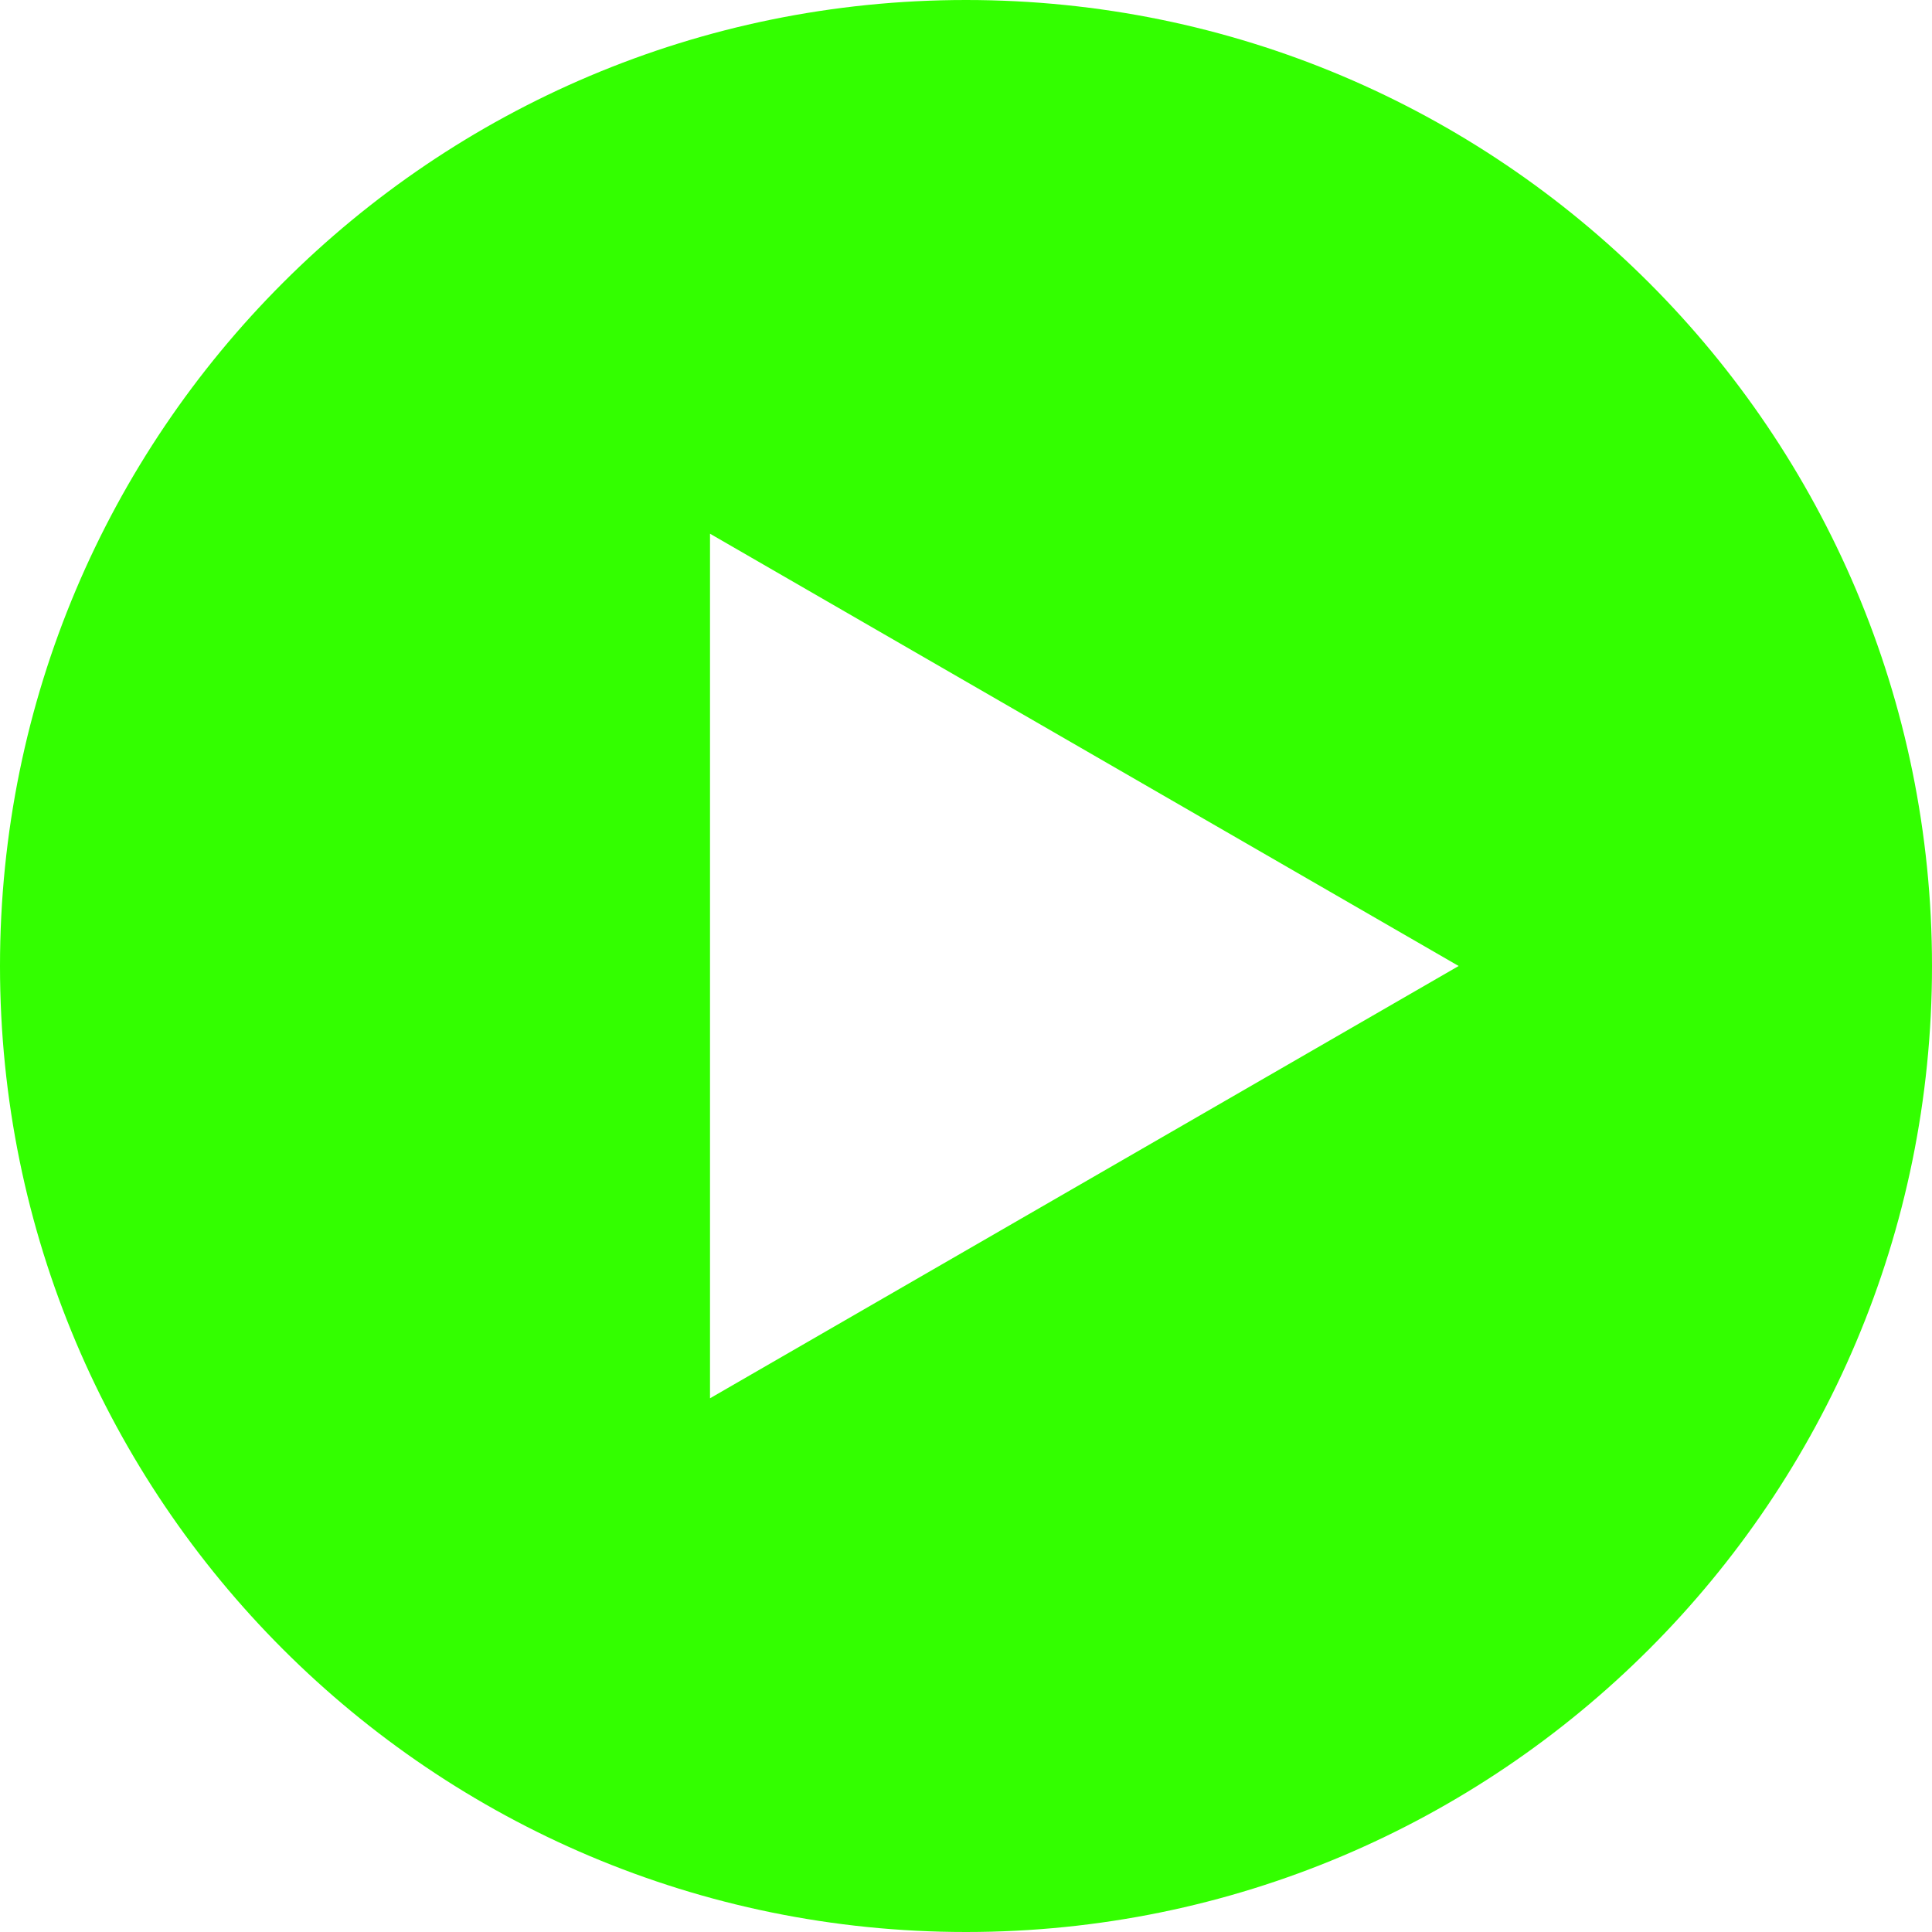
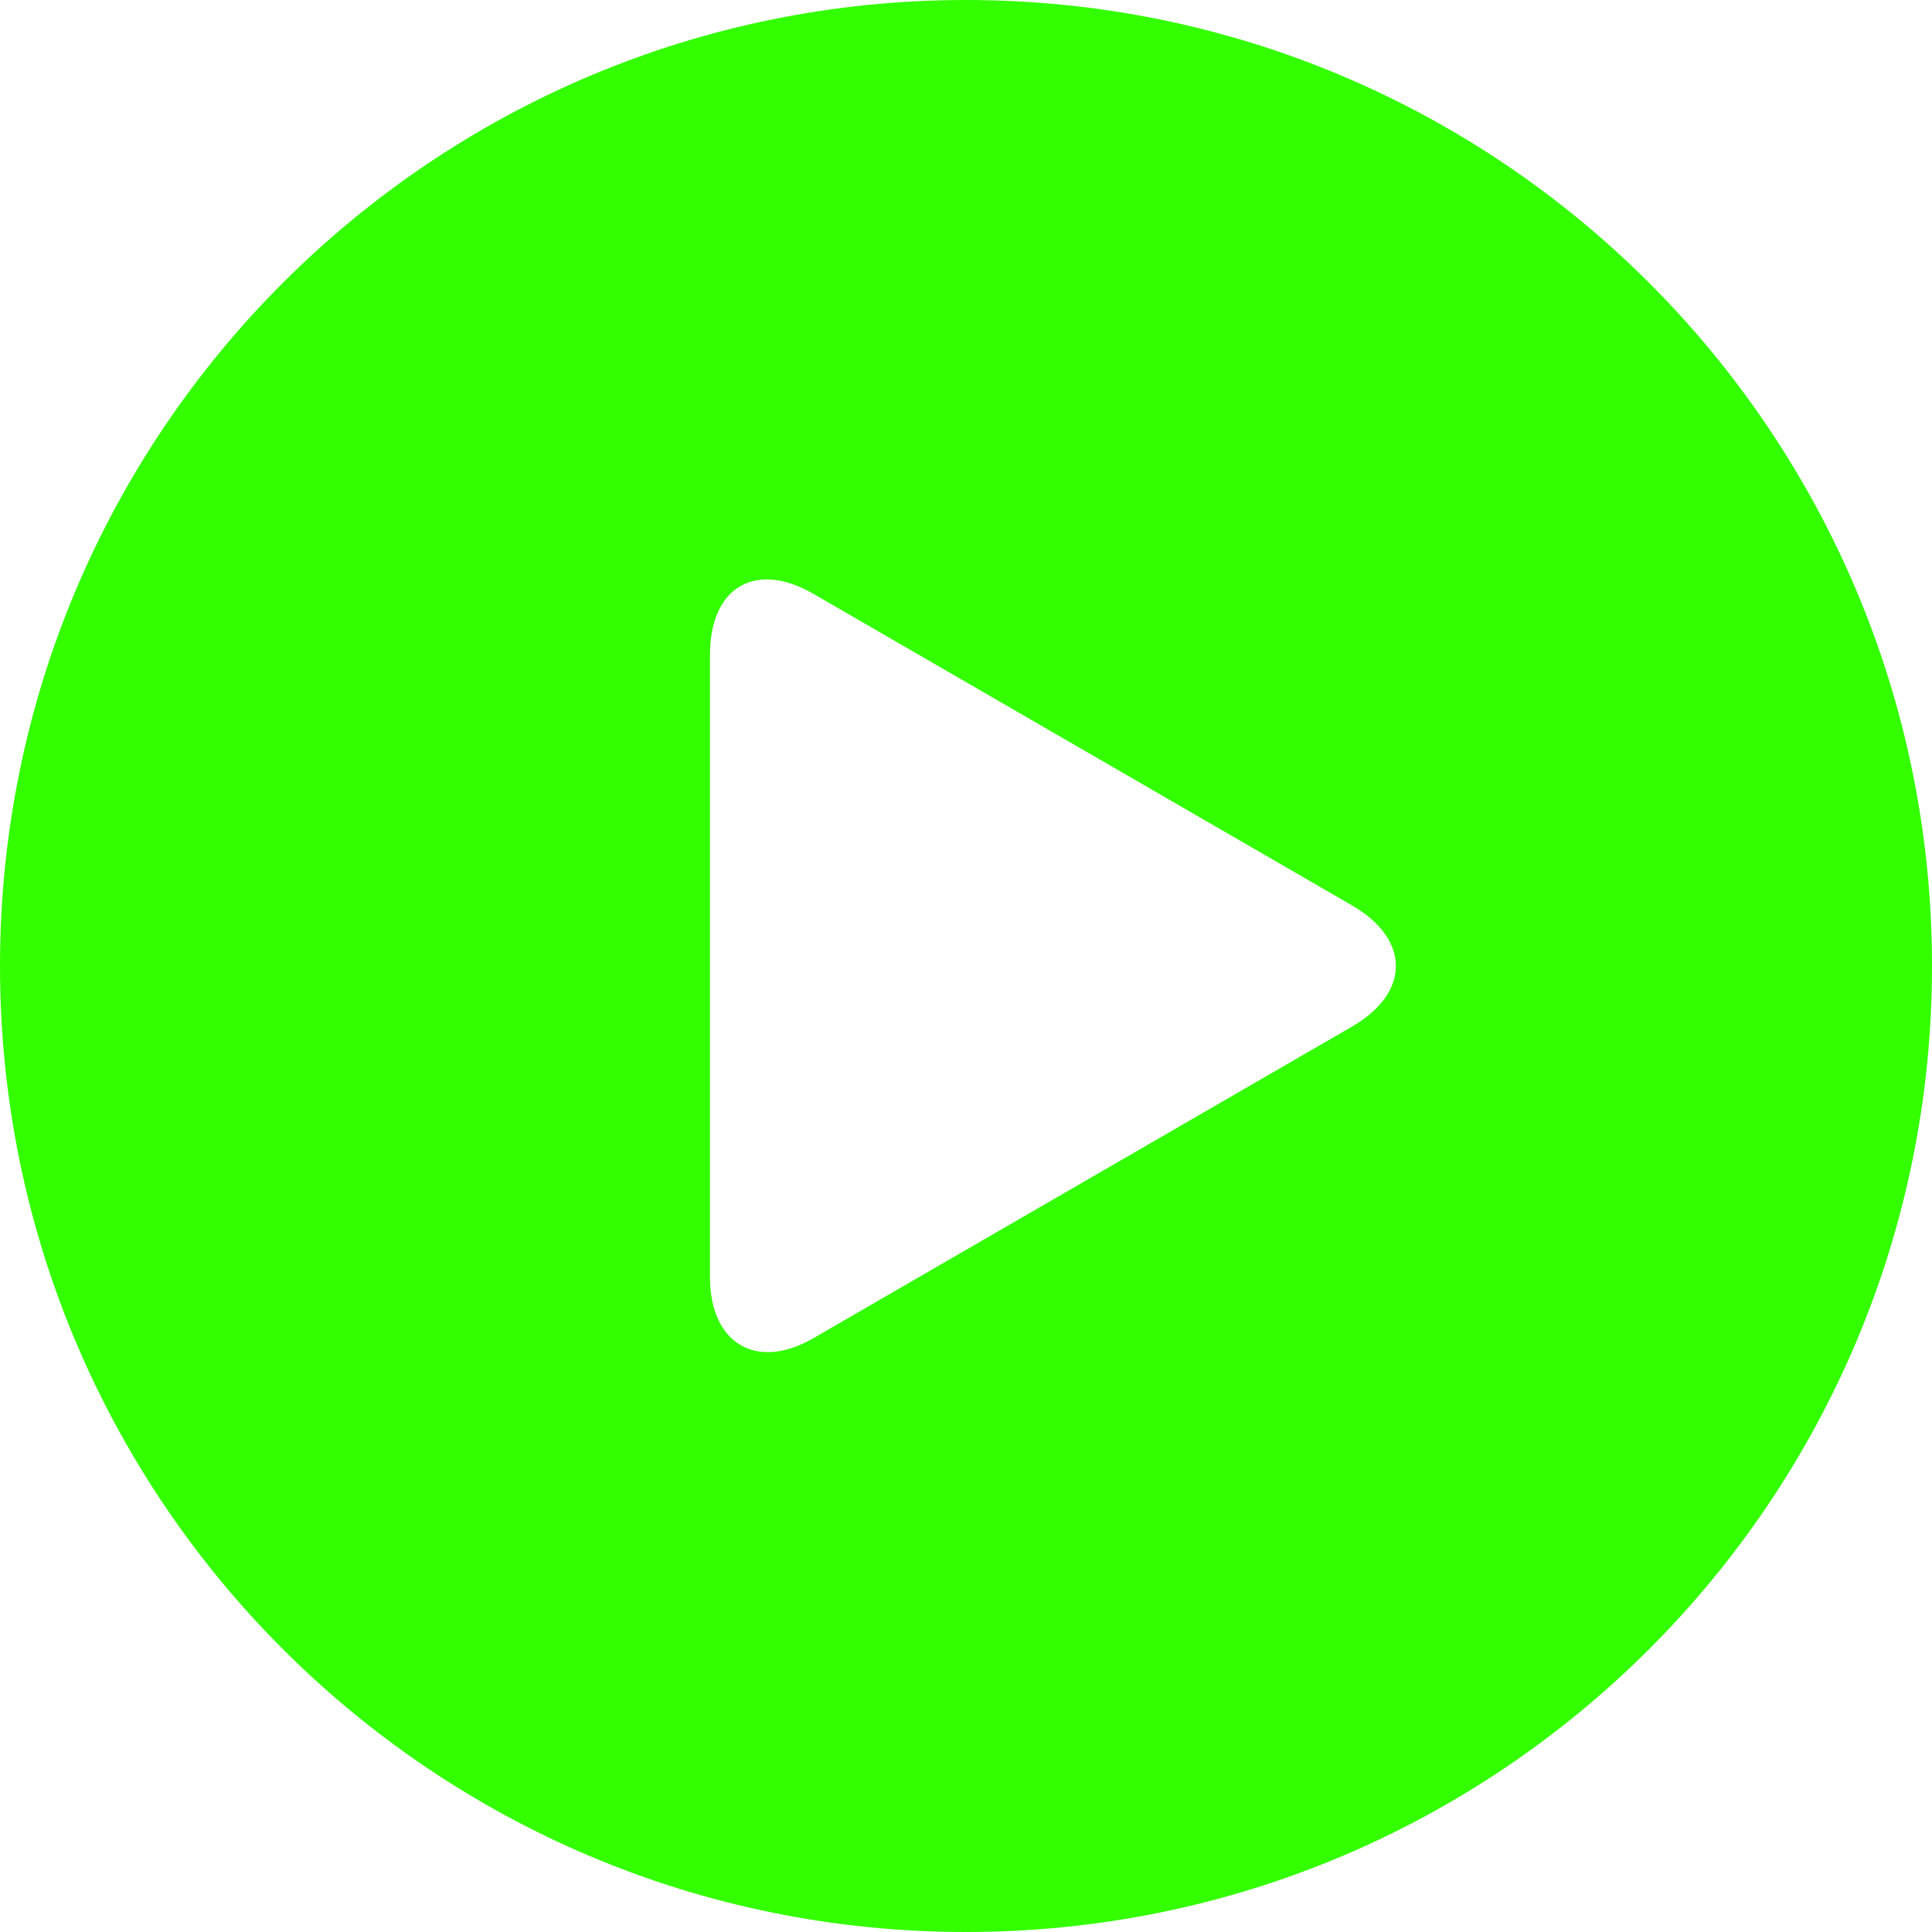
<svg xmlns="http://www.w3.org/2000/svg" version="1.1" id="Layer_1" x="0px" y="0px" viewBox="0 0 80 80" style="enable-background:new 0 0 80 80;" xml:space="preserve">
  <style type="text/css">
	.st0{fill:#33FF00;}
</style>
-   <path class="st0" d="M40,0C17.9,0,0,17.9,0,40c0,22.1,17.9,40,40,40c22.1,0,40-17.9,40-40C80,17.9,62.1,0,40,0z M29.4,57.9V22.1  l31,17.9L29.4,57.9z" />
+   <g>
+     <path class="st0" d="M40,0C17.9,0,0,17.9,0,40c0,22.1,17.9,40,40,40c22.1,0,40-17.9,40-40C80,17.9,62.1,0,40,0z M33.7,55.4   c-2.4,1.4-4.3,0.2-4.3-2.5V27.1c0-2.8,1.9-3.9,4.3-2.5L56,37.5c2.4,1.4,2.4,3.6,0,5L33.7,55.4z" />
+   </g>
</svg>
